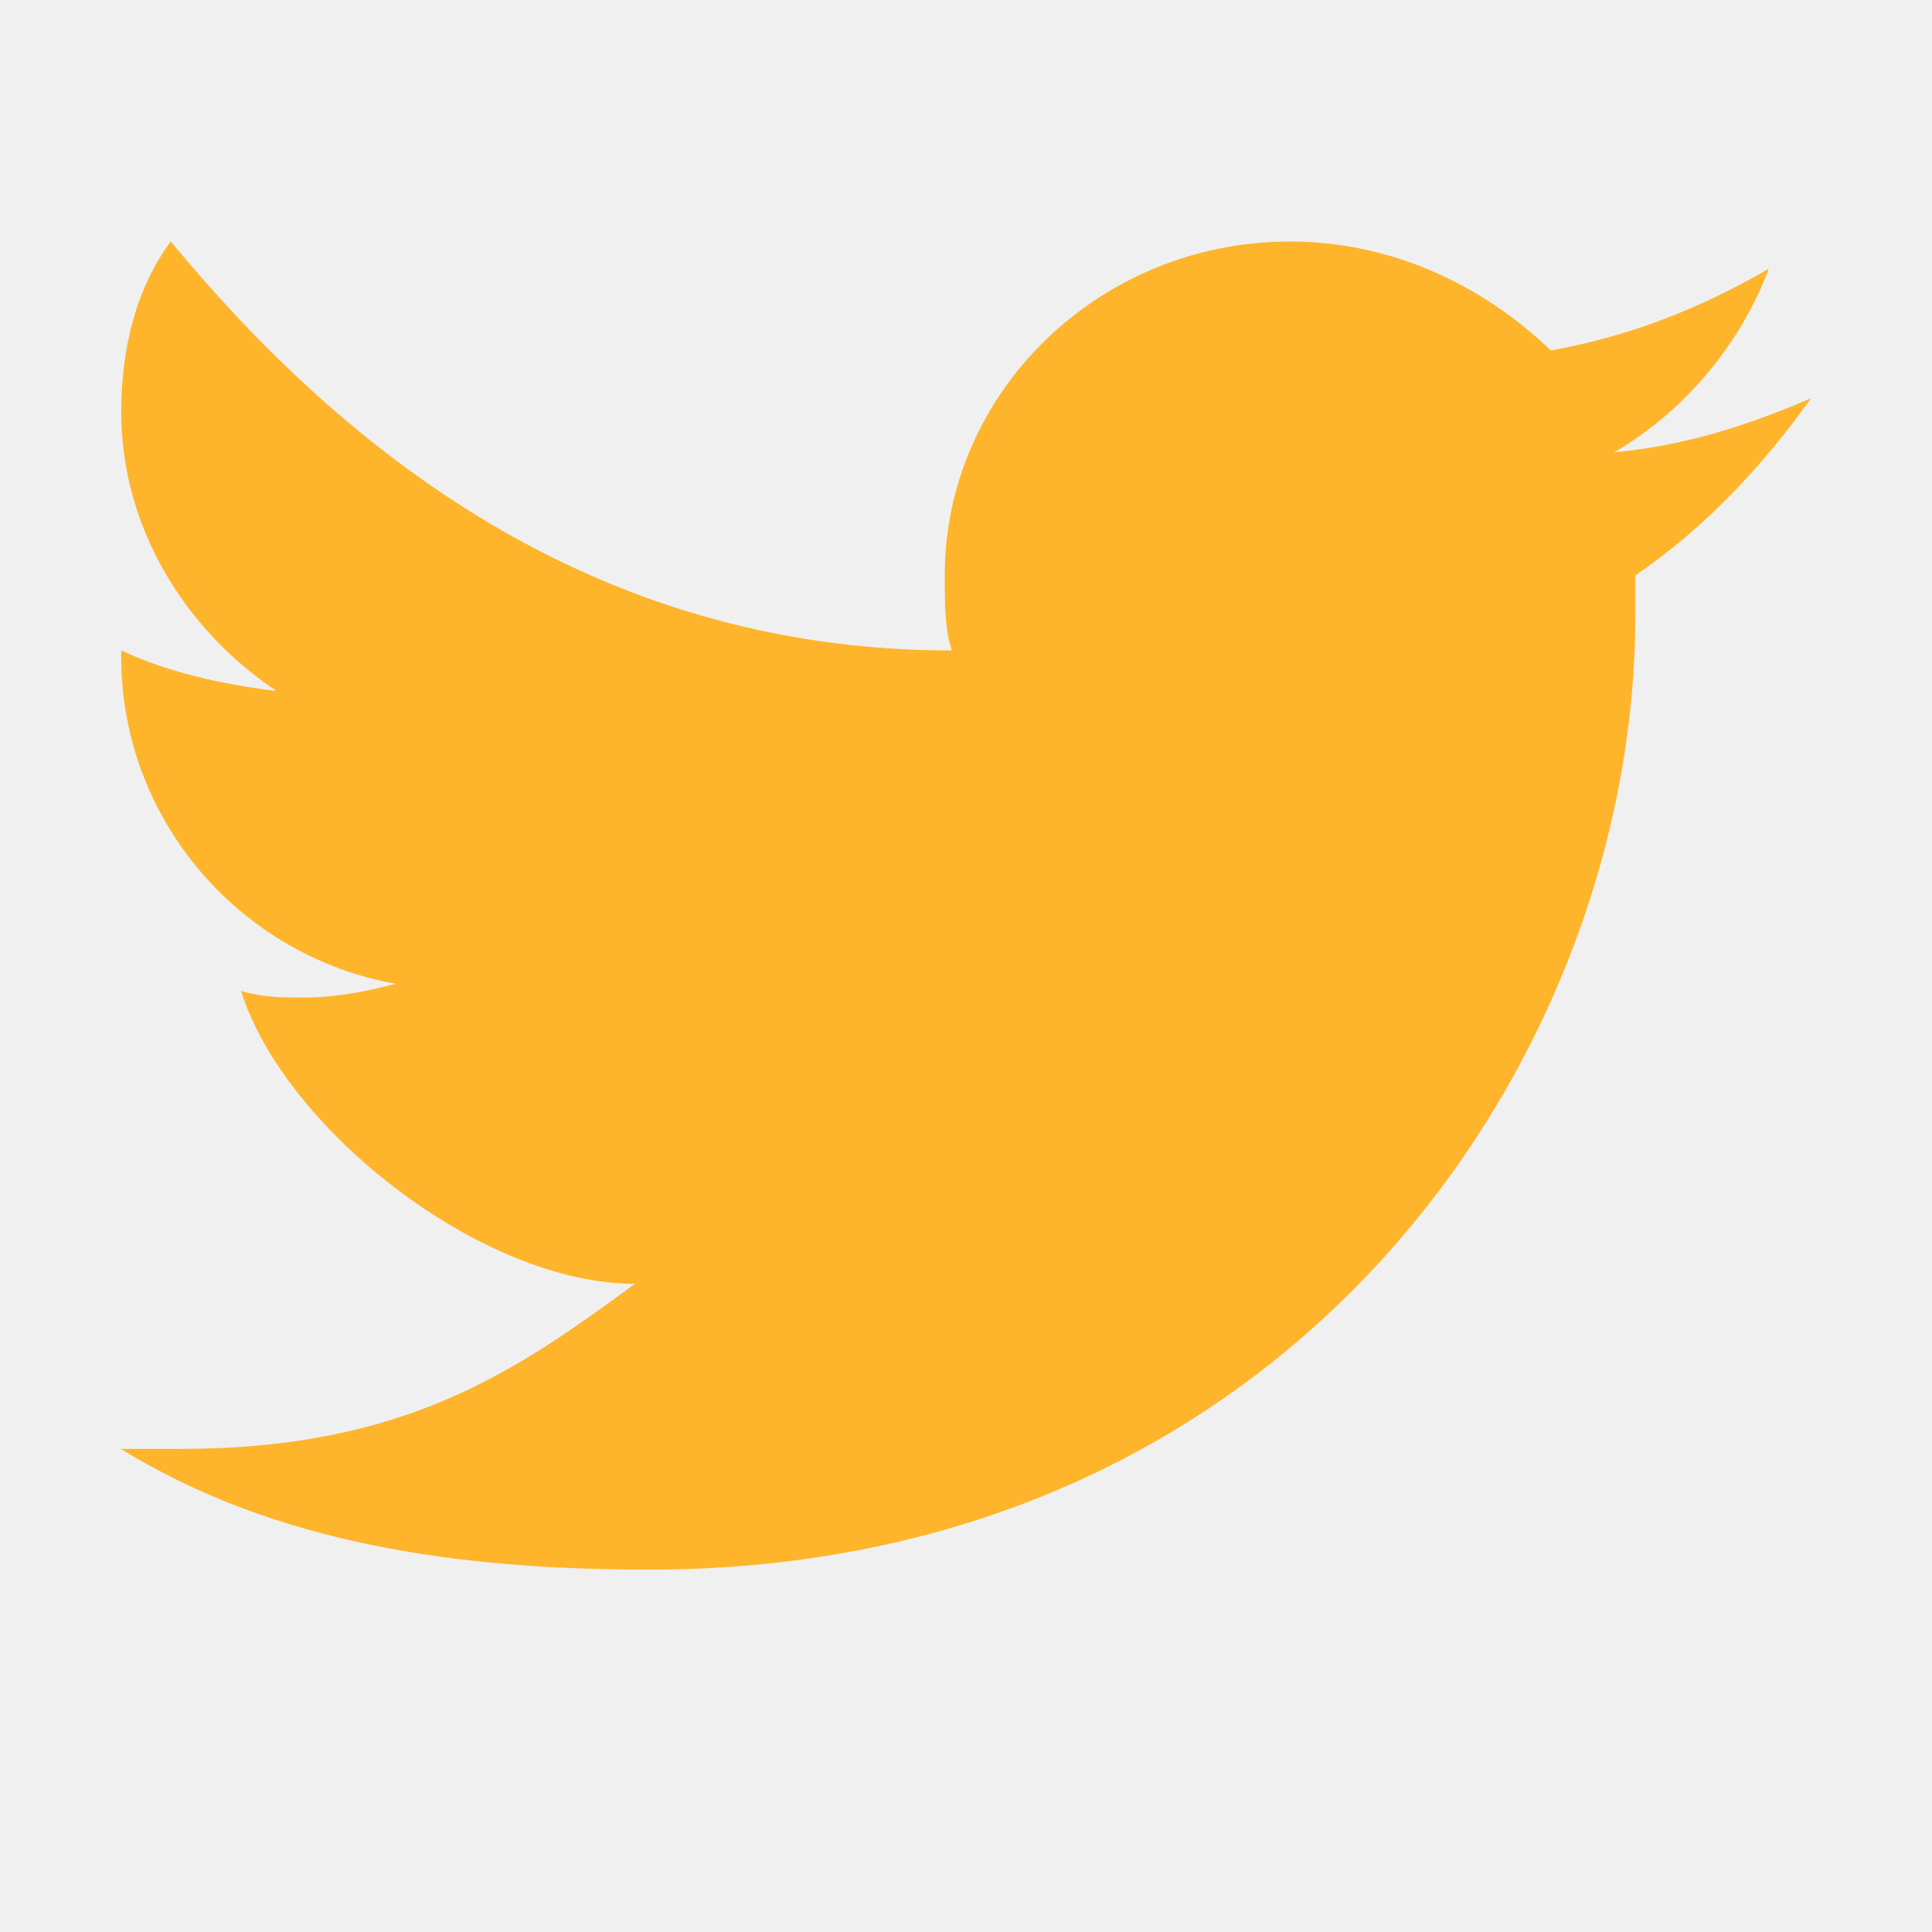
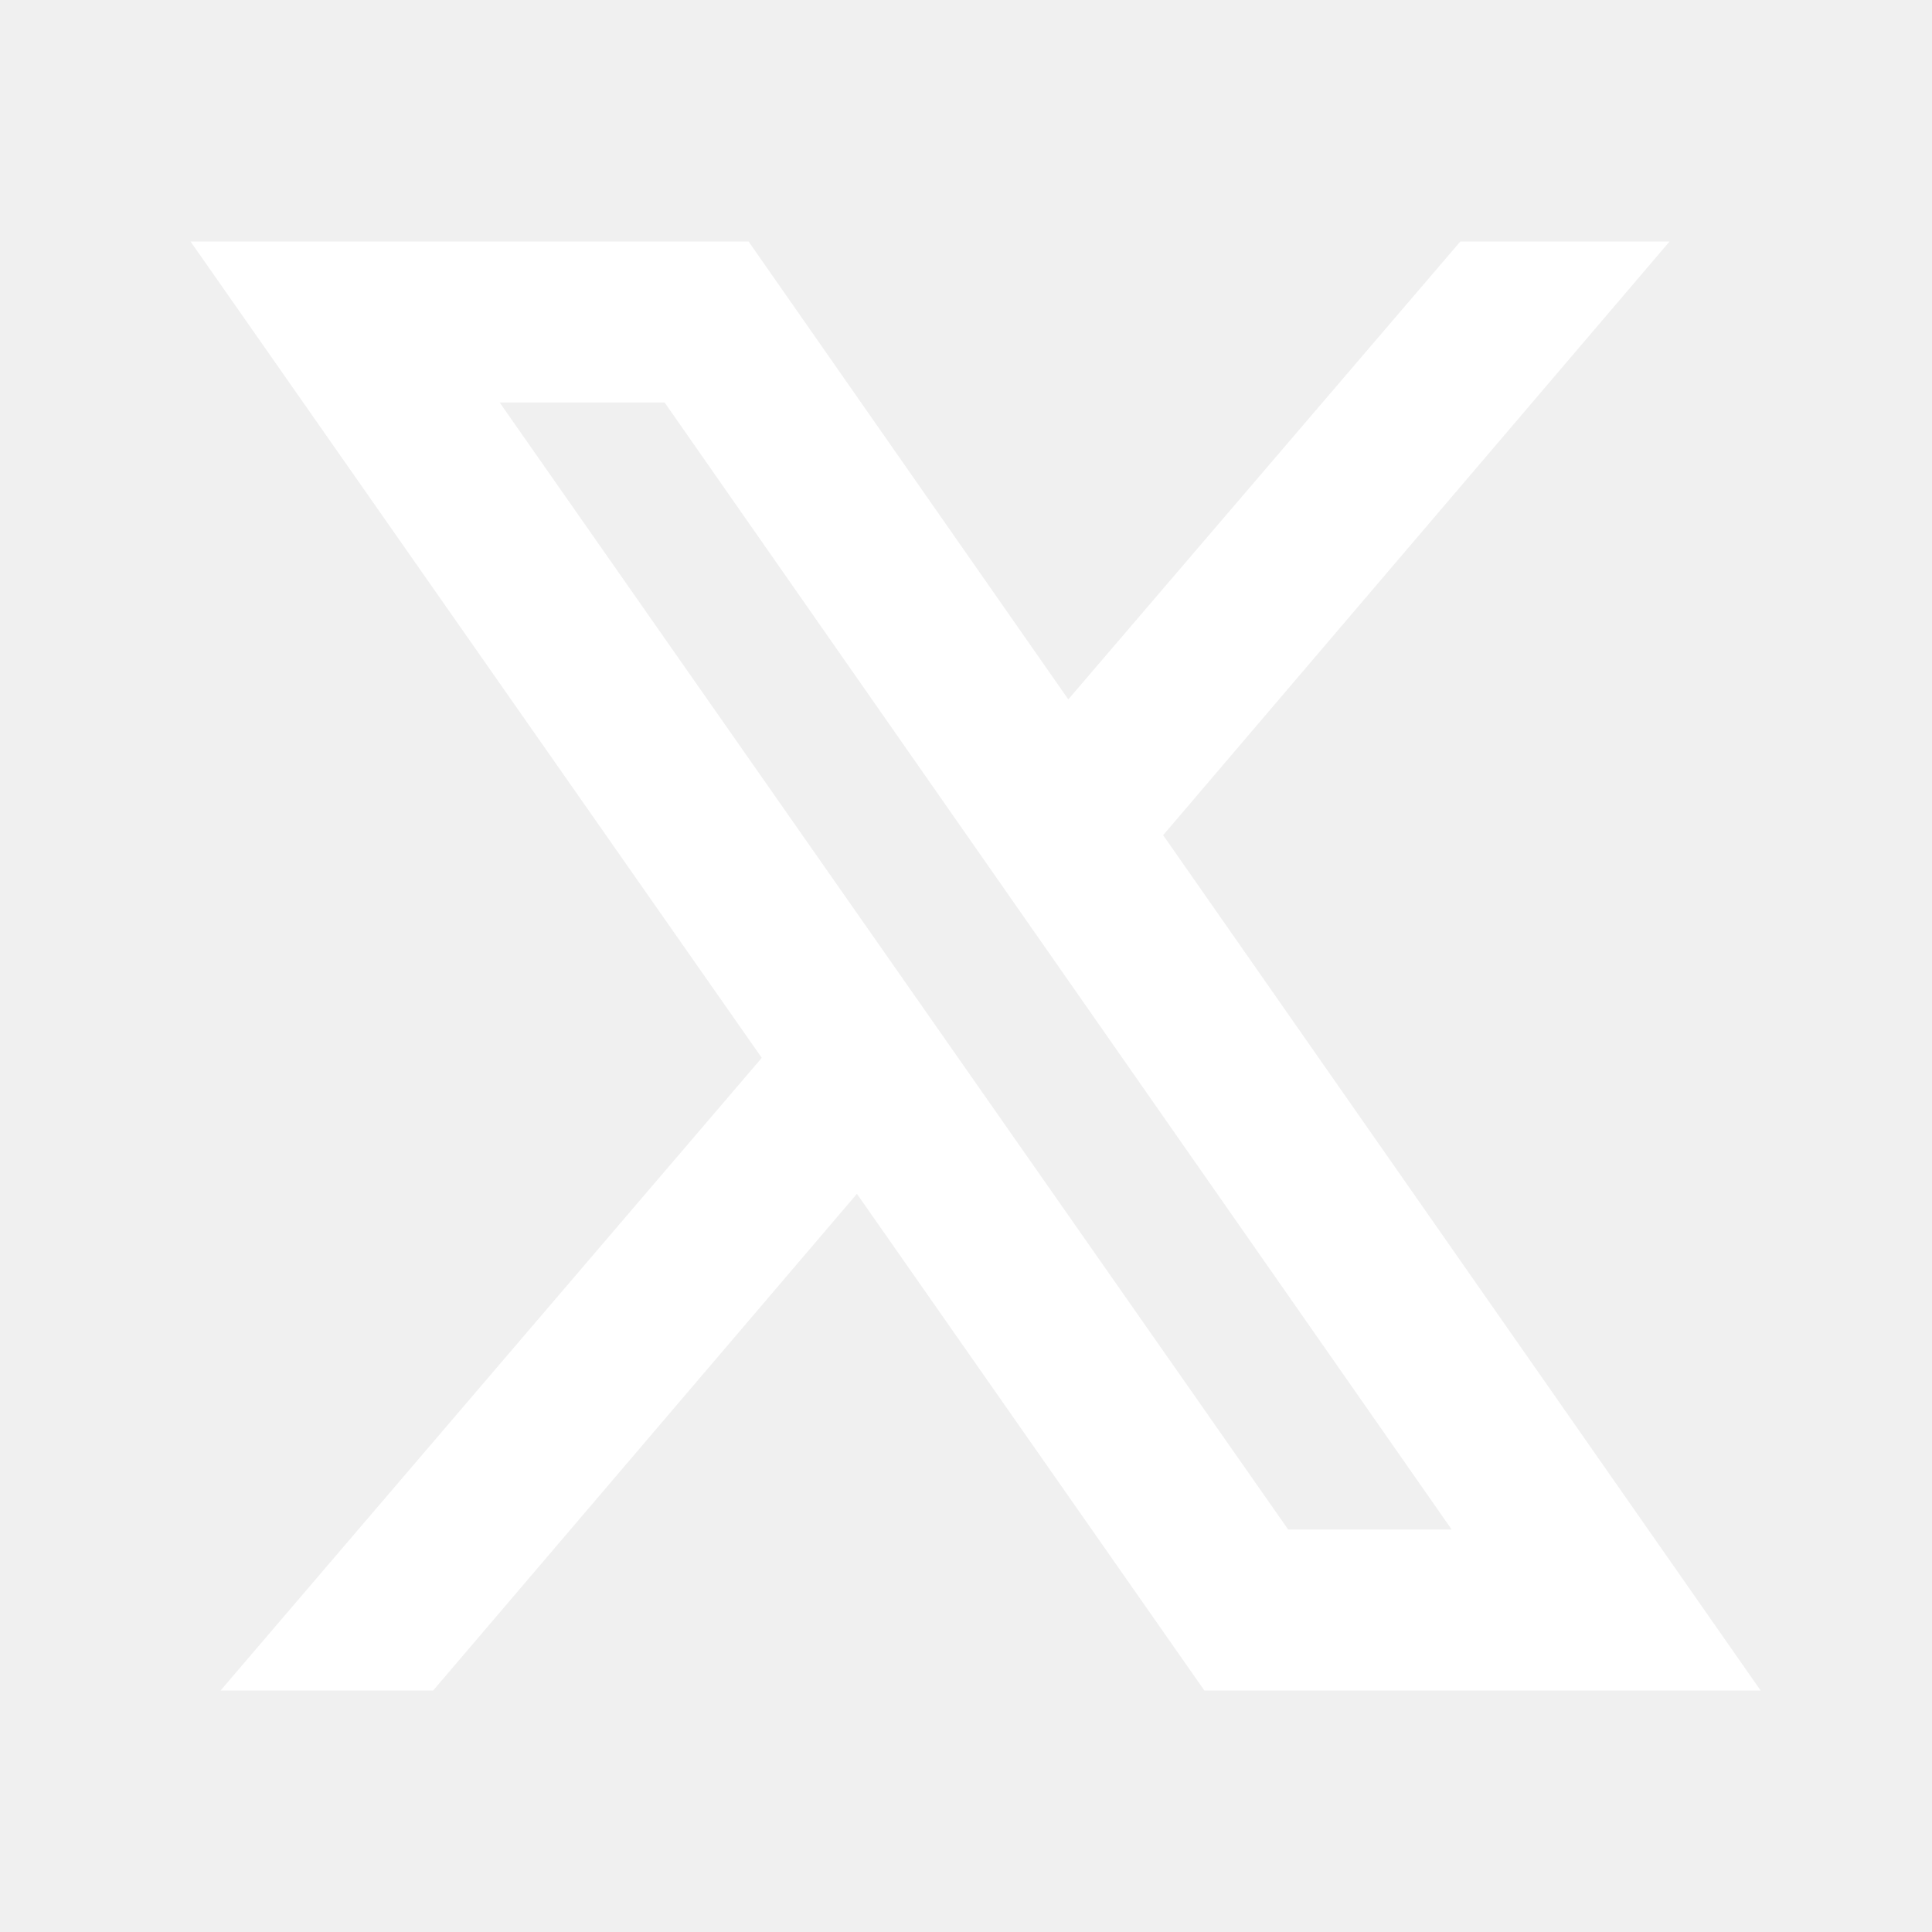
- <svg xmlns="http://www.w3.org/2000/svg" viewBox="0,0,256,256" width="16px" height="16px">
-   <g fill="#feb52b" fill-rule="nonzero" stroke="none" stroke-width="1" stroke-linecap="butt" stroke-linejoin="miter" stroke-miterlimit="10" stroke-dasharray="" stroke-dashoffset="0" font-family="none" font-weight="none" font-size="none" text-anchor="none" style="mix-blend-mode: normal">
-     <g transform="scale(16,16)">
-       <path d="M15,3.297c-0.523,0.227 -1.051,0.395 -1.633,0.449c0.582,-0.336 1.051,-0.902 1.281,-1.52c-0.582,0.336 -1.164,0.562 -1.805,0.676c-0.586,-0.562 -1.344,-0.902 -2.16,-0.902c-1.574,0 -2.859,1.242 -2.859,2.766c0,0.223 0,0.449 0.059,0.621c-3.008,0 -5.07,-1.695 -6.469,-3.387c-0.293,0.395 -0.41,0.902 -0.41,1.41c0,0.957 0.527,1.805 1.285,2.312c-0.469,-0.055 -0.934,-0.168 -1.285,-0.336c0,0 0,0 0,0.055c0,1.355 0.992,2.48 2.277,2.707c-0.234,0.055 -0.469,0.113 -0.762,0.113c-0.172,0 -0.348,0 -0.523,-0.055c0.352,1.129 1.98,2.426 3.262,2.426c-0.992,0.73 -1.914,1.367 -3.758,1.367c-0.234,0 -0.047,0 -0.5,0c1.281,0.789 2.801,1 4.375,1c5.309,0 8.168,-4.23 8.168,-7.898c0,-0.113 0,-0.223 0,-0.336c0.582,-0.398 1.051,-0.902 1.457,-1.469" />
-     </g>
-   </g>
+ <svg xmlns="http://www.w3.org/2000/svg" fill="#FFFFFF" viewBox="0 0 24 24" width="24px" height="24px">
+   <path d="M 2.367 3 L 9.463 13.141 L 2.74 21 L 5.381 21 L 10.645 14.83 L 14.961 21 L 21.871 21 L 14.449 10.375 L 20.74 3 L 18.141 3 L 13.271 8.688 L 9.299 3 L 2.367 3 z M 6.207 5 L 8.256 5 L 18.033 19 L 16.002 19 L 6.207 5 z" />
</svg>
